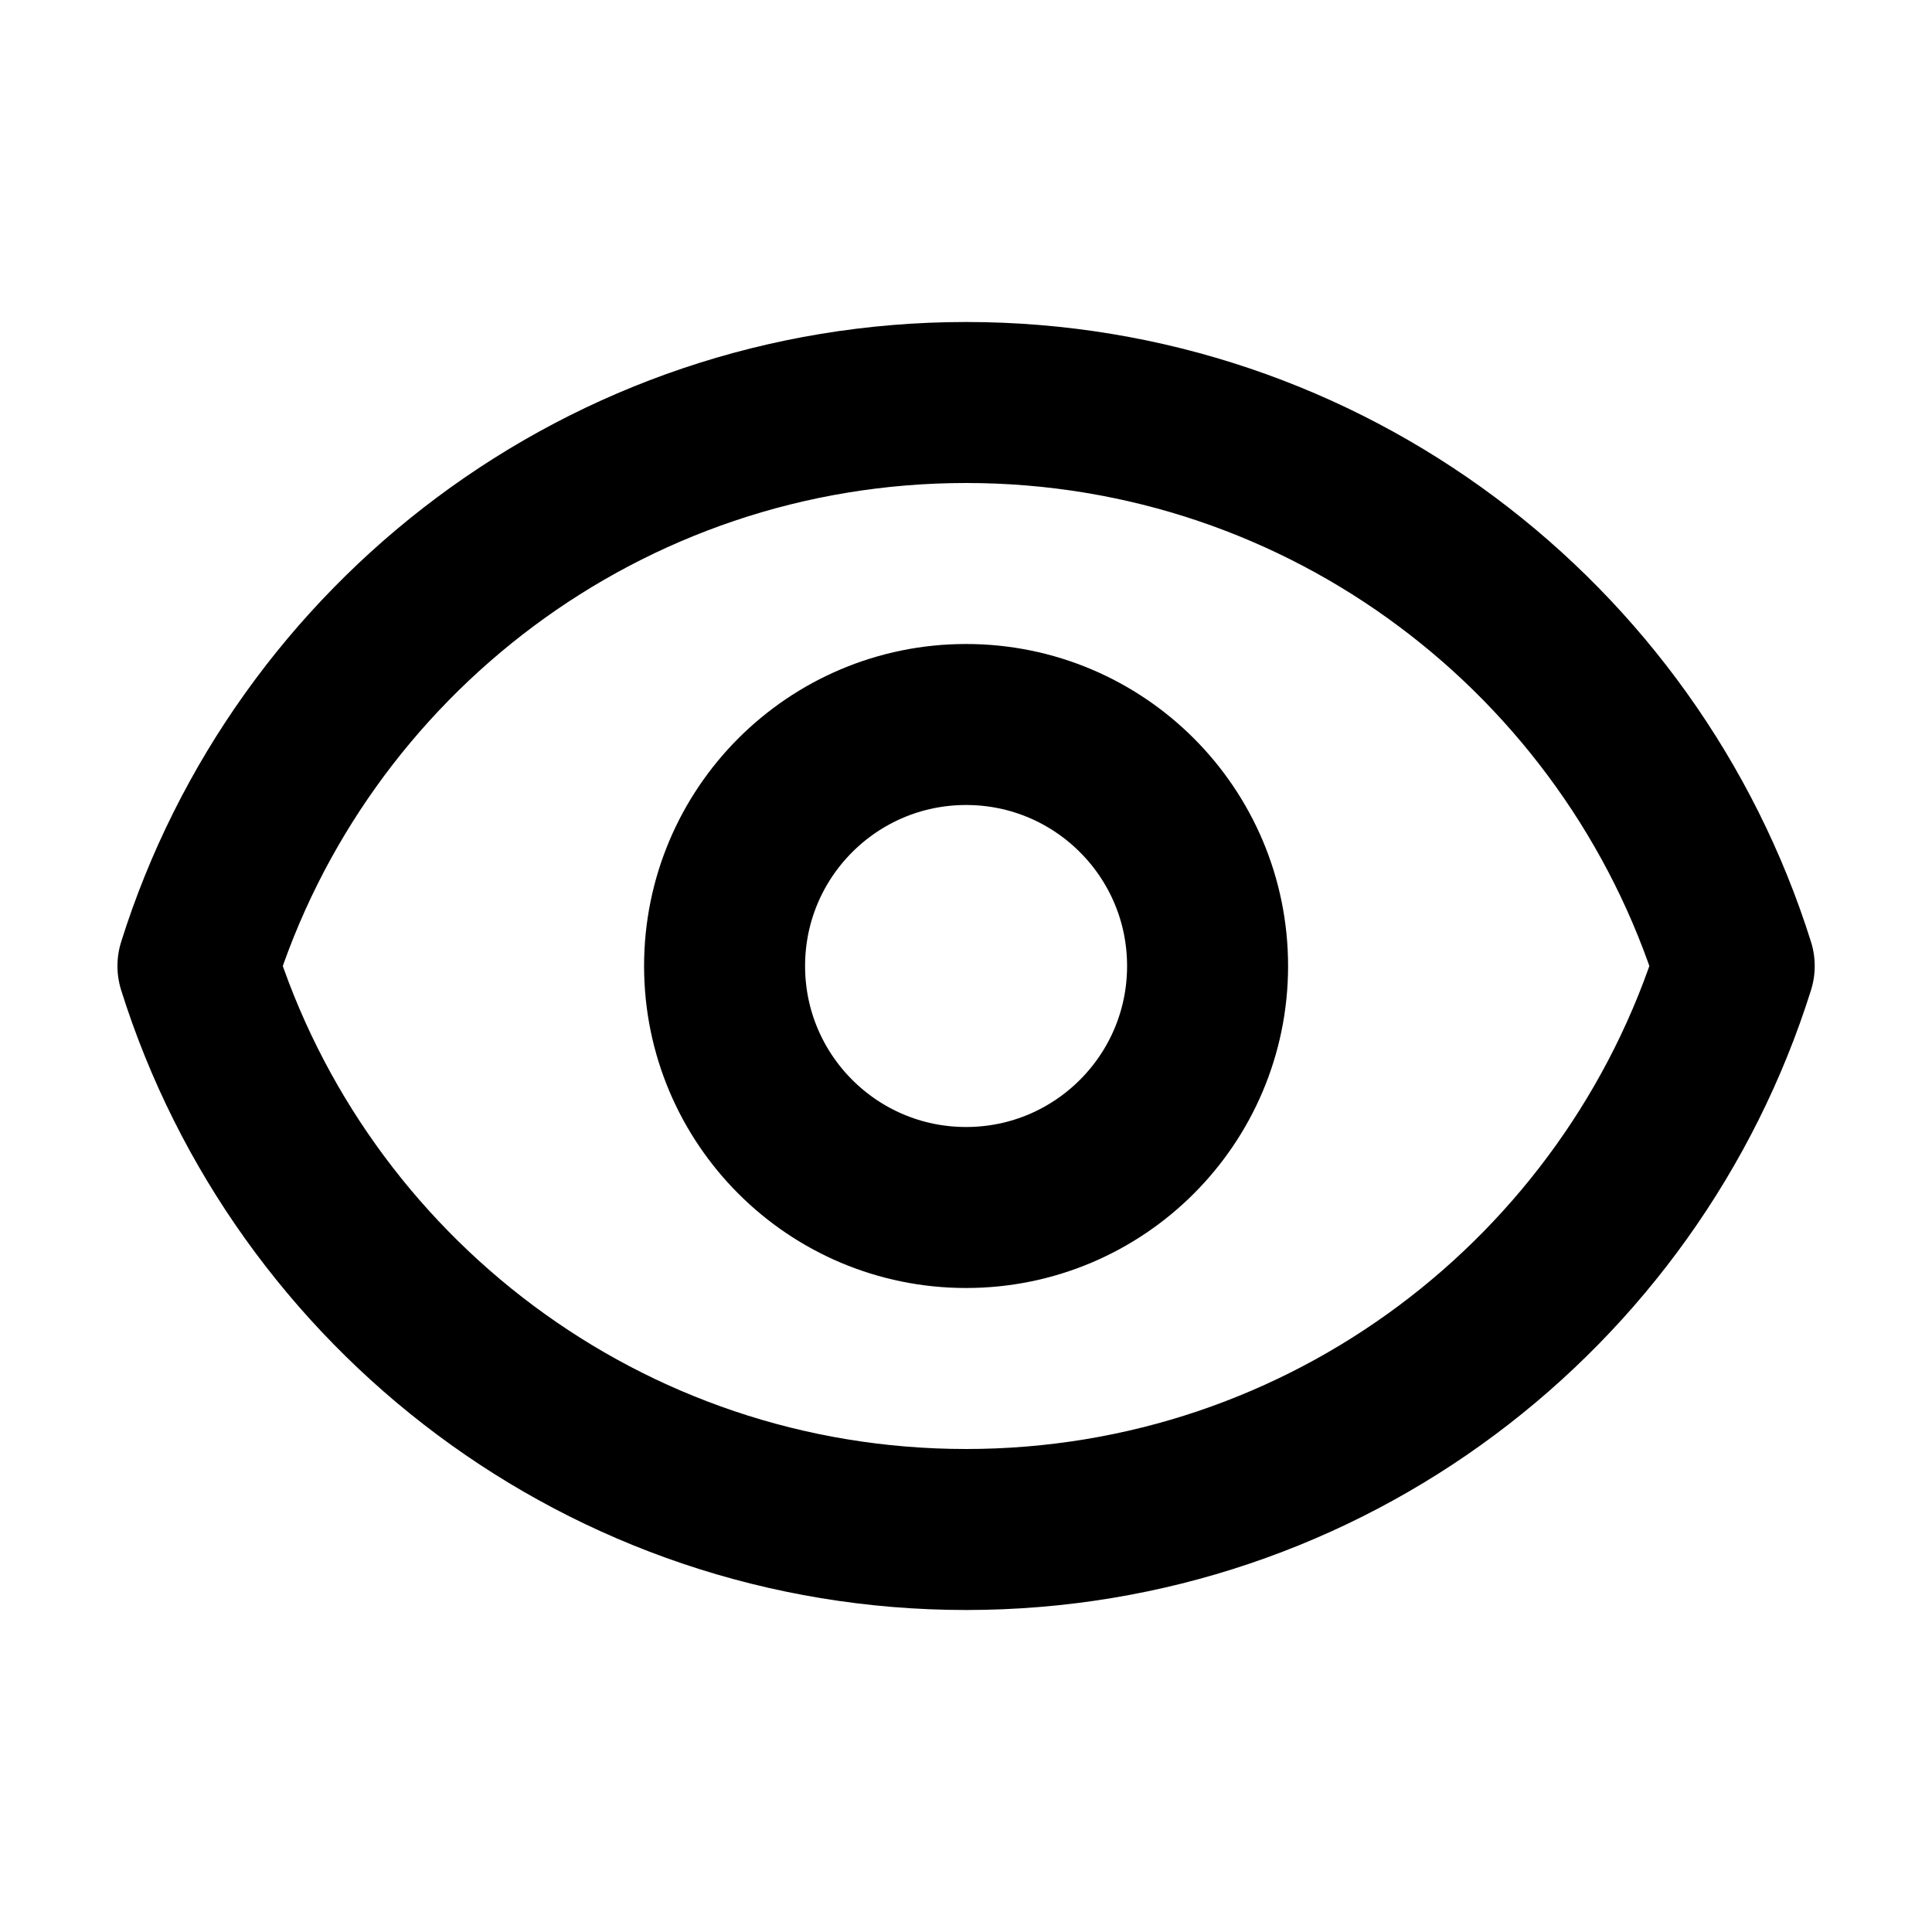
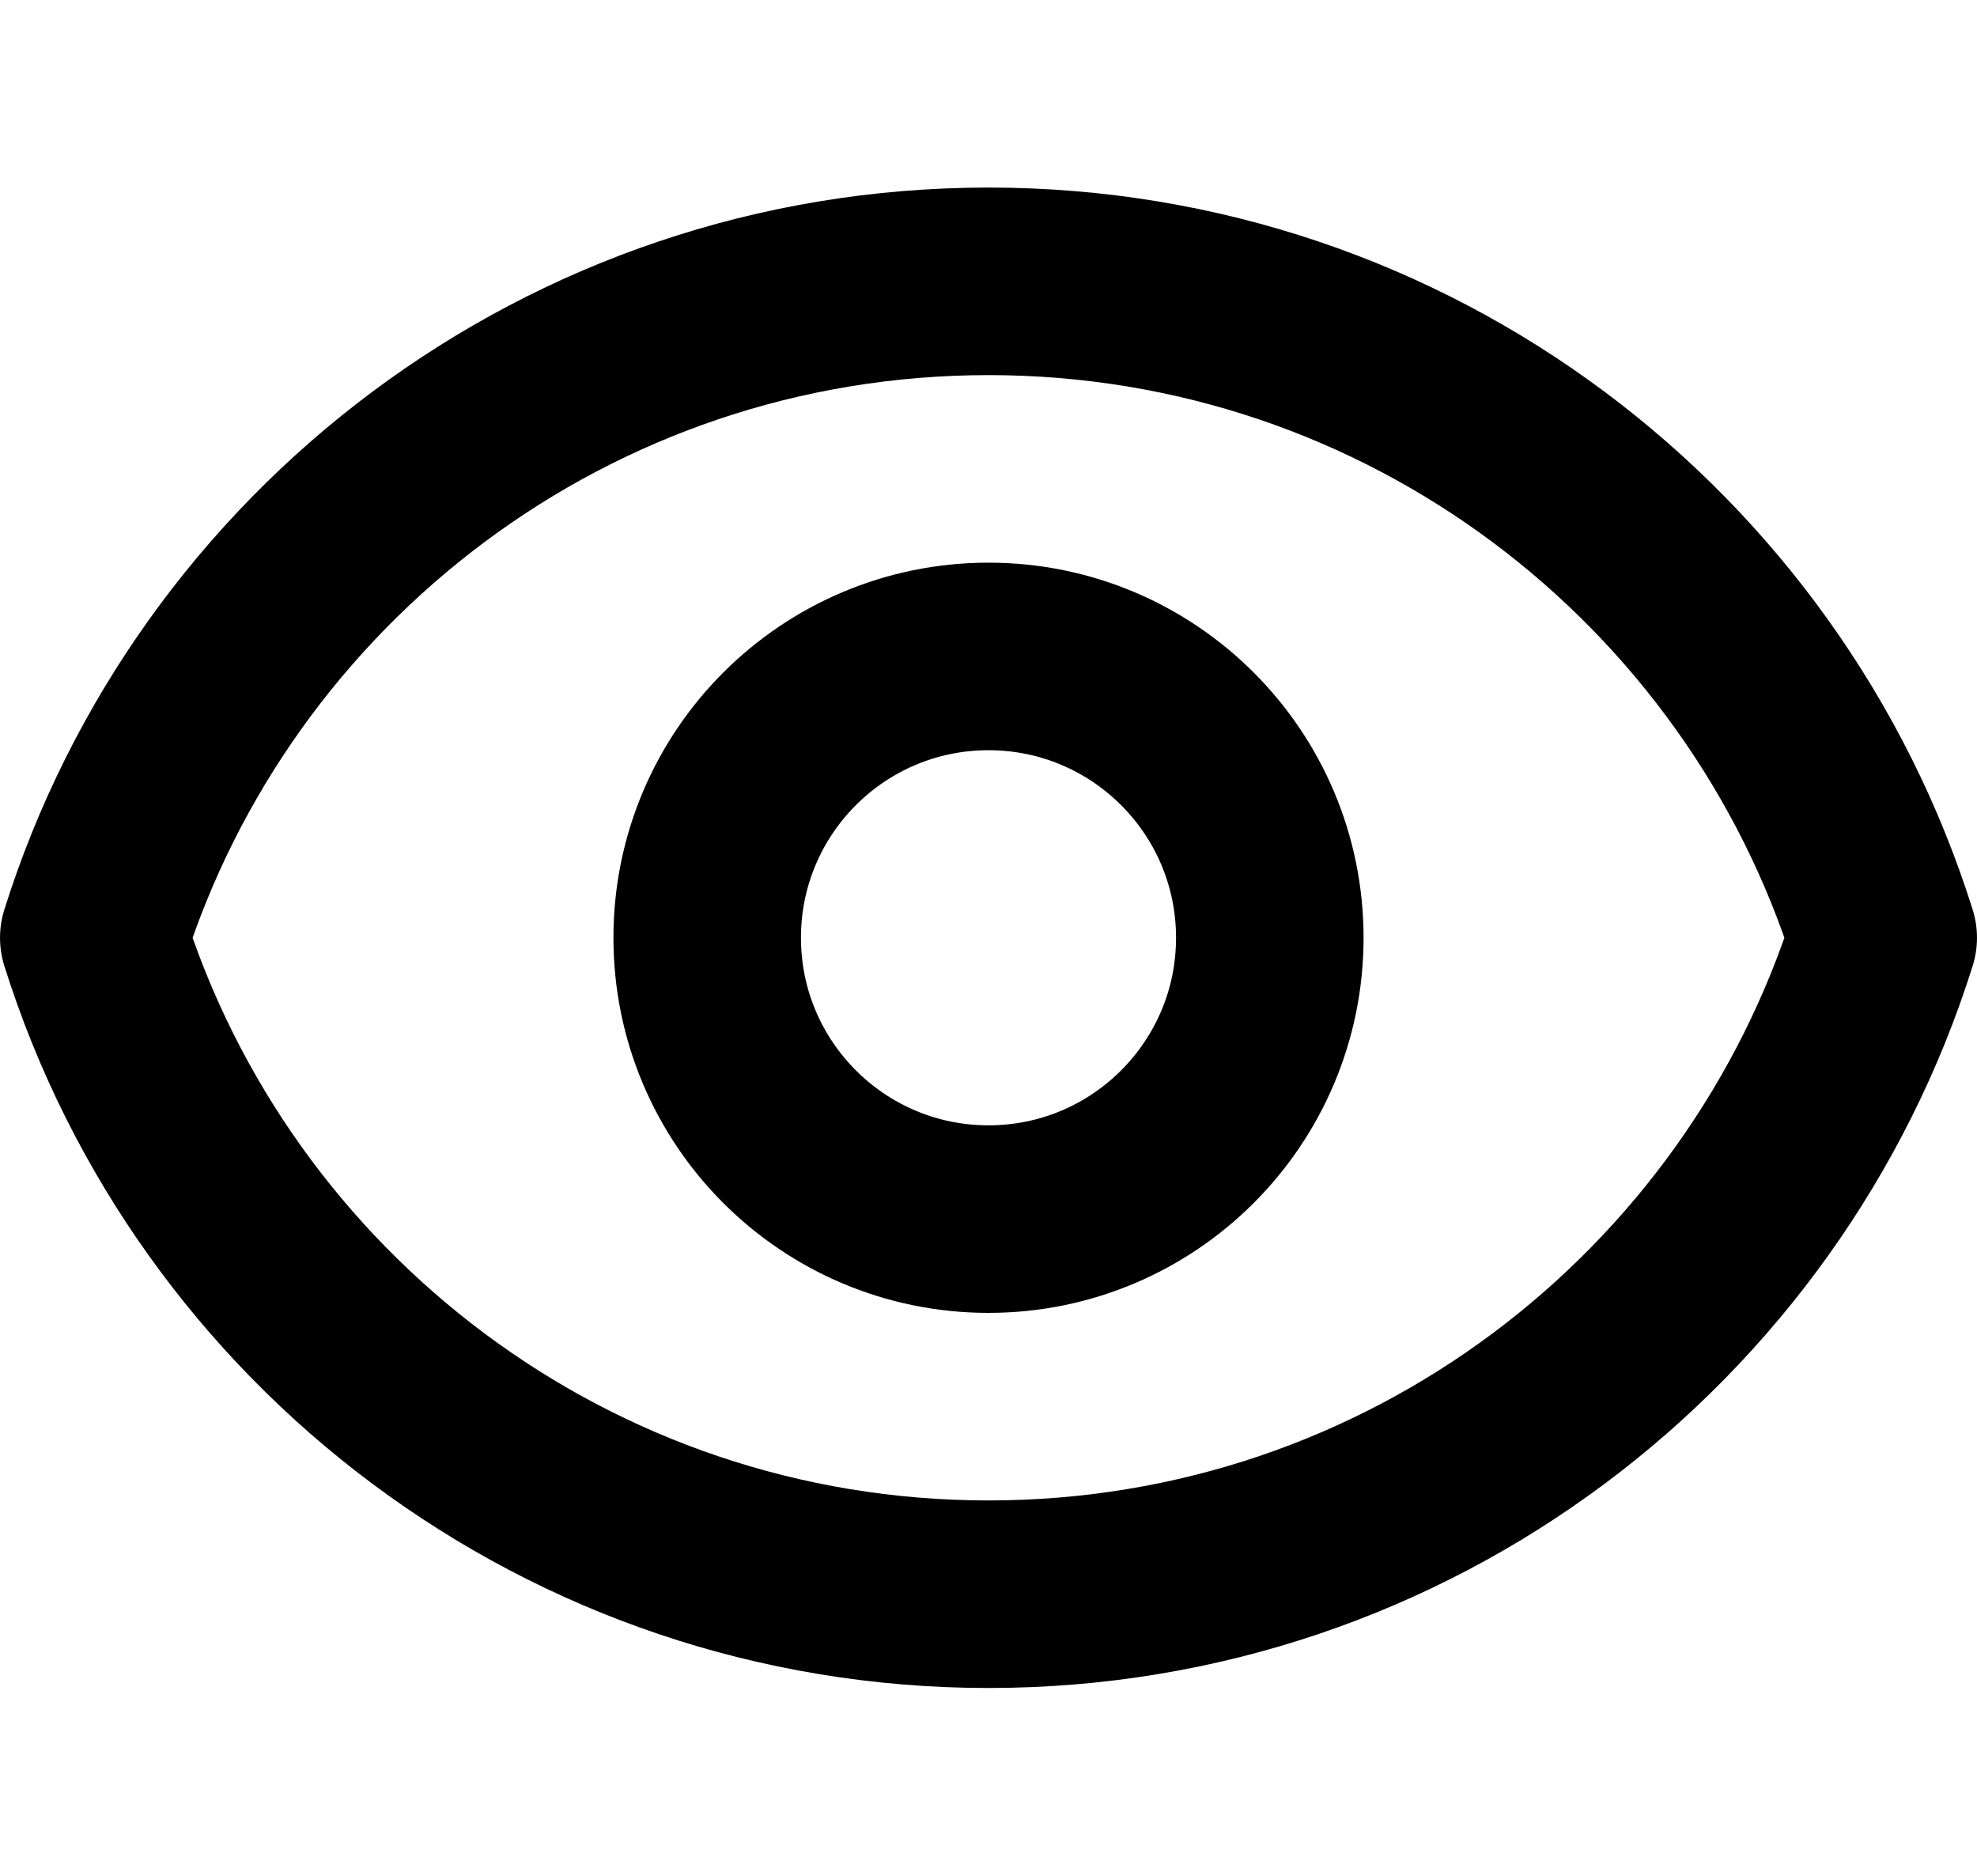
- <svg xmlns="http://www.w3.org/2000/svg" width="800px" height="800px" viewBox="0 0 24 24" fill="none">
-   <path d="M15.001 12C15.001 13.657 13.658 15 12.001 15C10.344 15 9.001 13.657 9.001 12C9.001 10.343 10.344 9 12.001 9C13.658 9 15.001 10.343 15.001 12Z" stroke="#000000" stroke-width="2" stroke-linecap="round" stroke-linejoin="round" />
-   <path d="M12.001 5C7.524 5 3.733 7.943 2.459 12C3.733 16.057 7.524 19 12.001 19C16.479 19 20.269 16.057 21.543 12C20.269 7.943 16.479 5 12.001 5Z" stroke="#000000" stroke-width="2" stroke-linecap="round" stroke-linejoin="round" />
+ <svg xmlns="http://www.w3.org/2000/svg" width="702.812" height="666.667" viewBox="0 0 21.084 20" fill="none" version="1.1" id="svg6">
+   <defs id="defs10" />
+   <path d="m 13.542,10 c 0,1.657 -1.343,3 -3,3 -1.657,0 -3,-1.343 -3,-3 0,-1.657 1.343,-3 3,-3 1.657,0 3,1.343 3,3 z" stroke="#000000" stroke-width="2" stroke-linecap="round" stroke-linejoin="round" id="path2" />
+   <path d="m 10.542,3 c -4.478,0 -8.268,2.943 -9.542,7 1.274,4.057 5.065,7 9.542,7 4.478,0 8.268,-2.943 9.542,-7 -1.274,-4.057 -5.065,-7 -9.542,-7 z" stroke="#000000" stroke-width="2" stroke-linecap="round" stroke-linejoin="round" id="path4" />
</svg>
